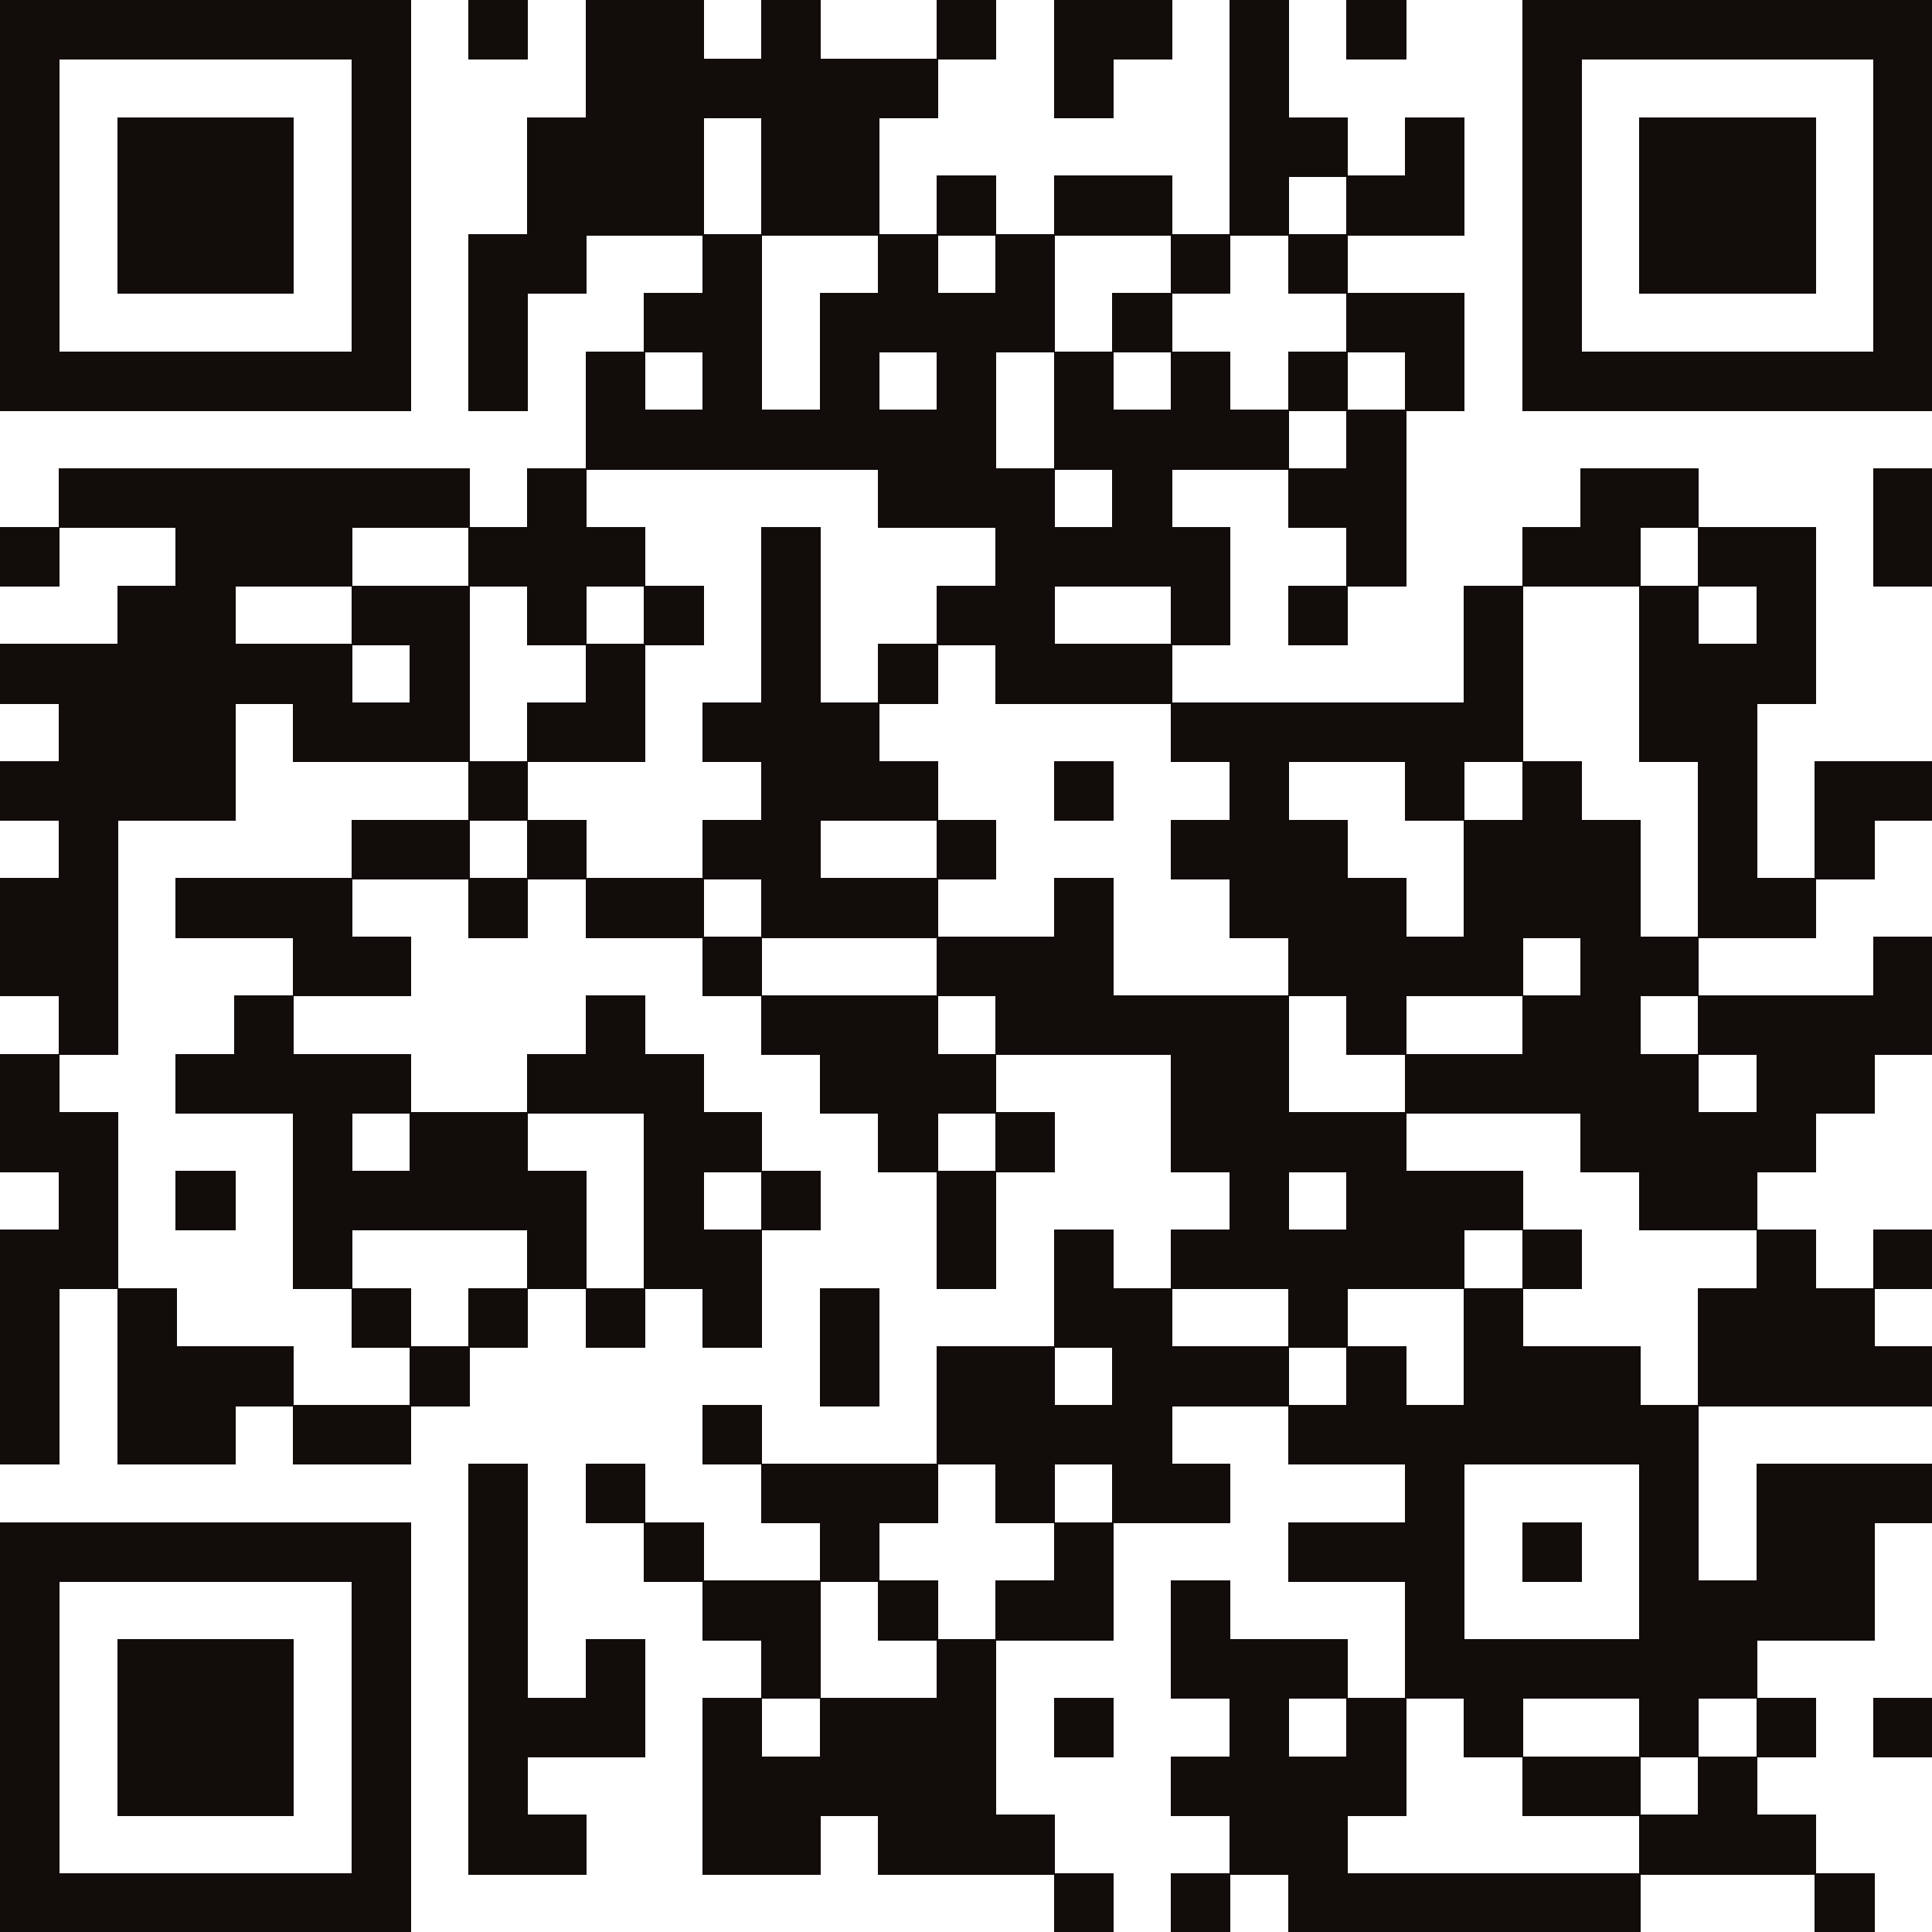
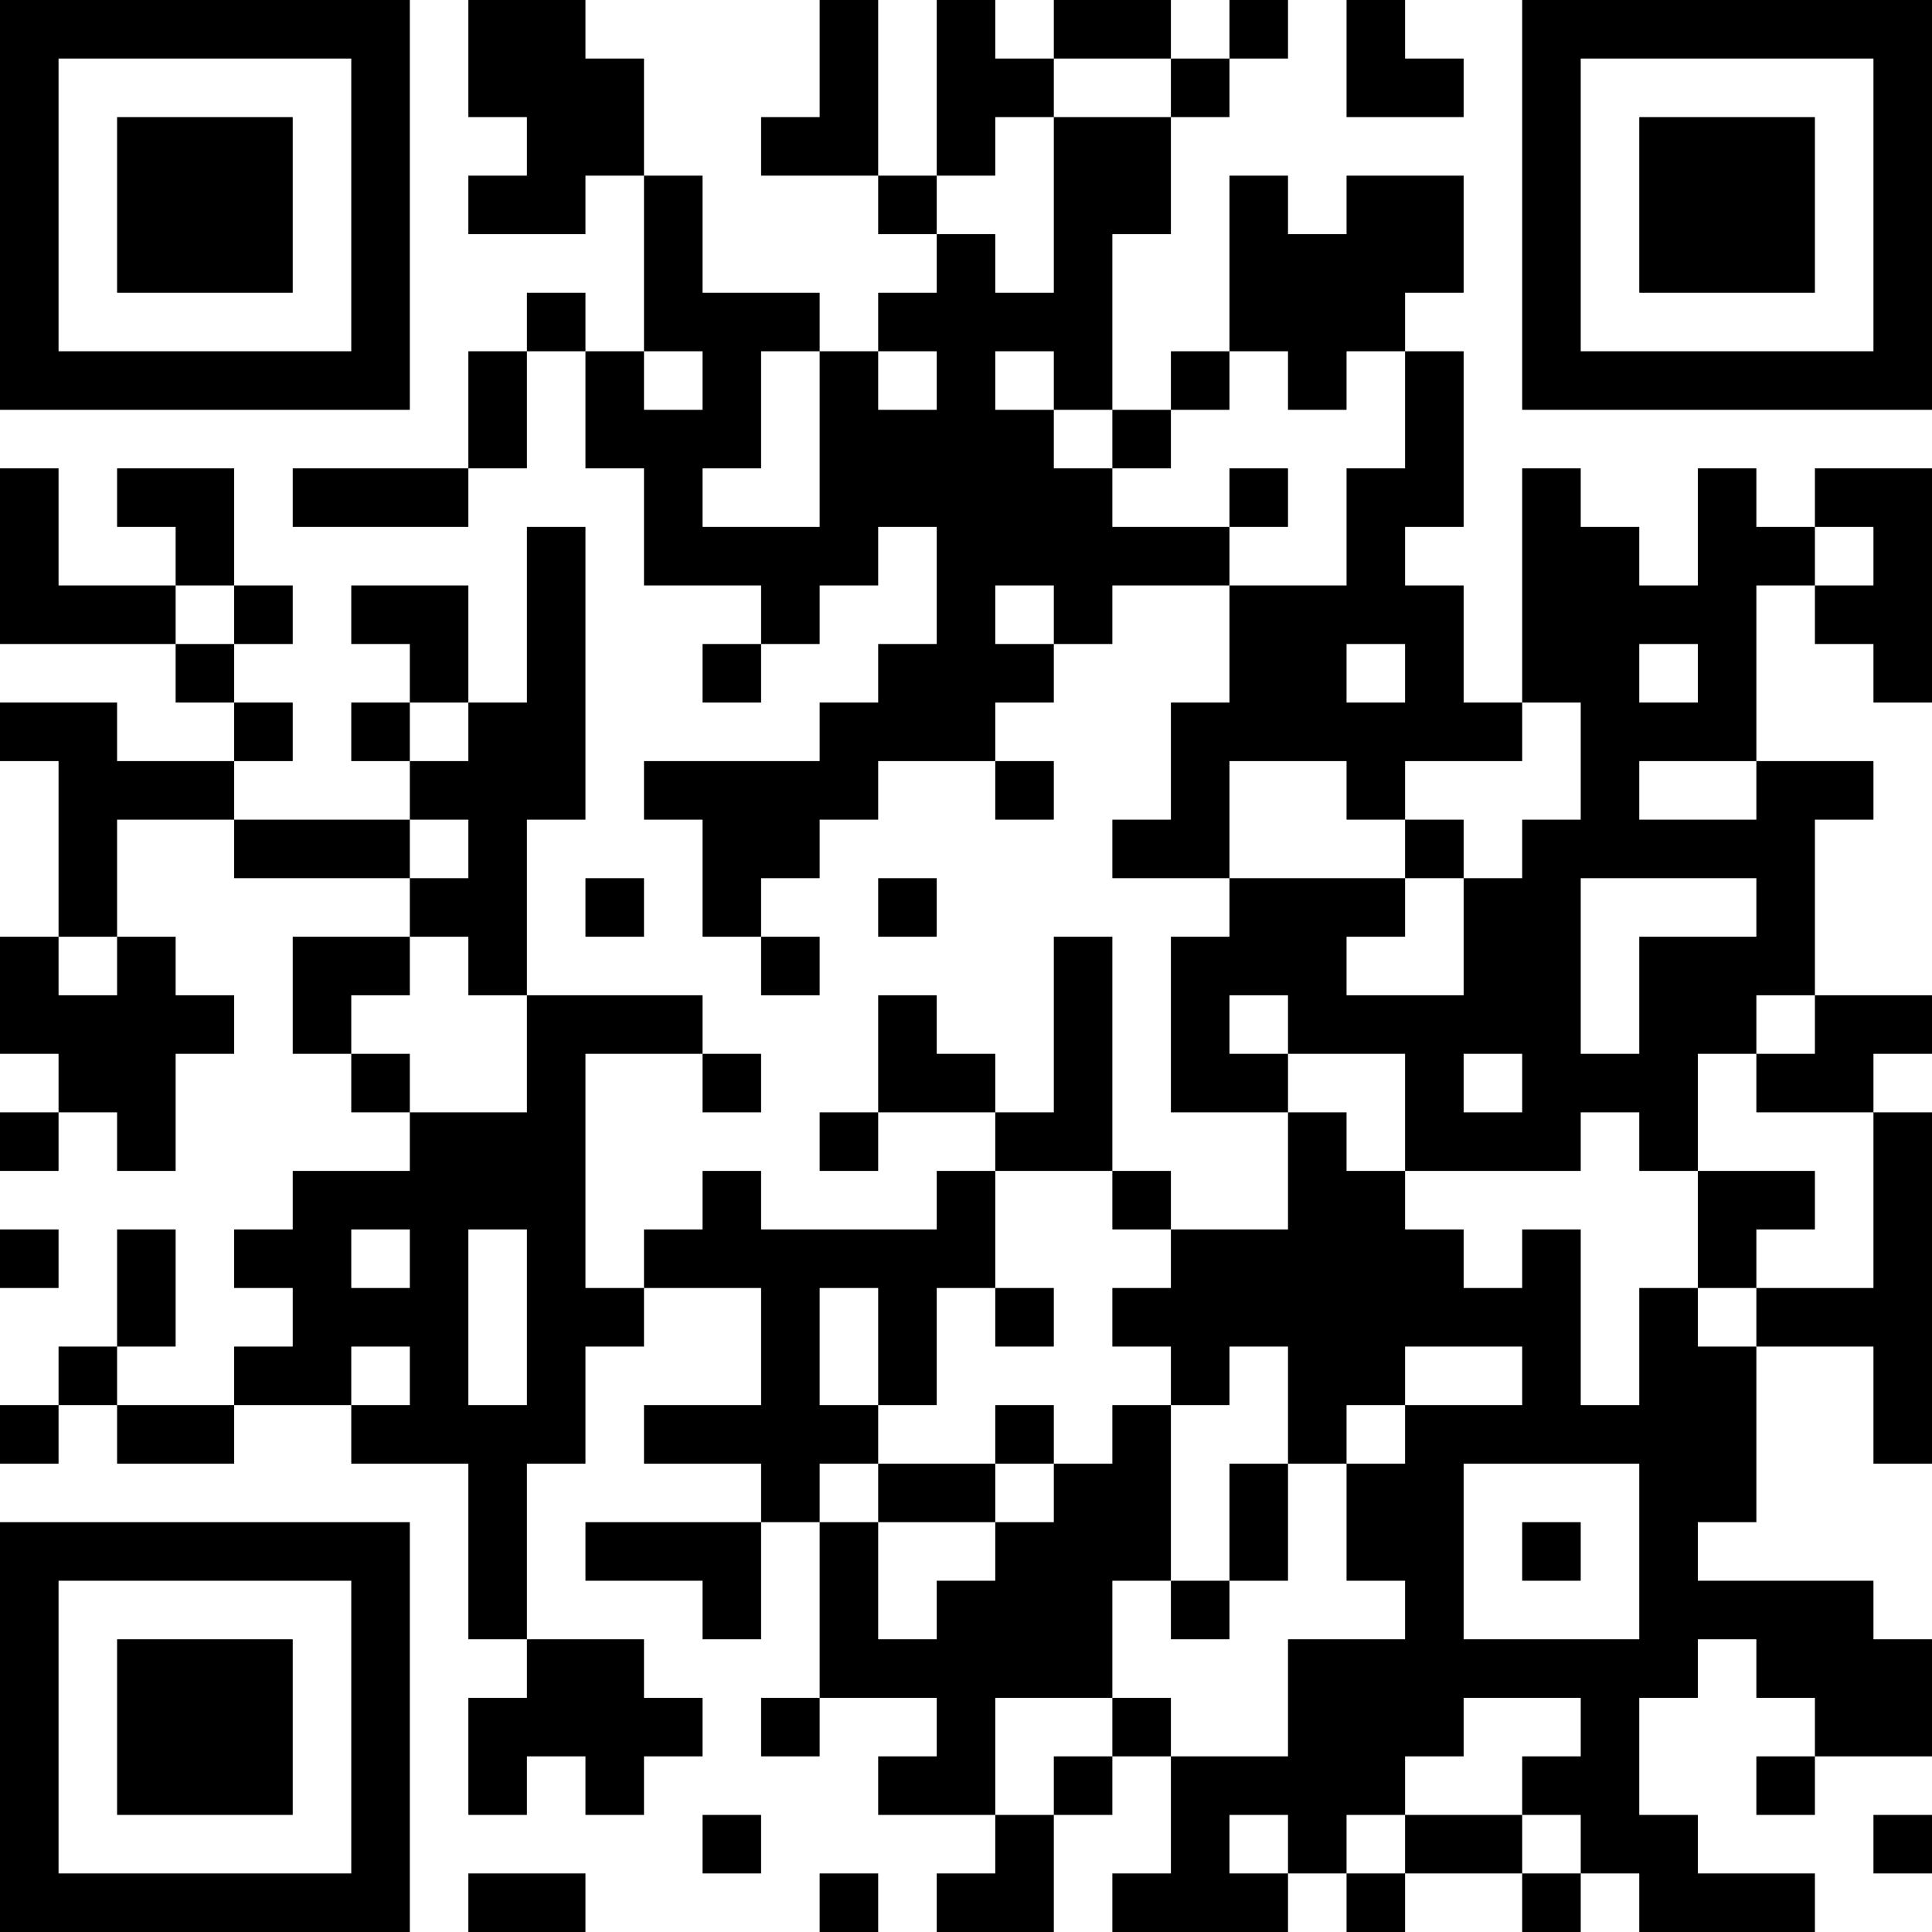
- <svg xmlns="http://www.w3.org/2000/svg" viewBox="0 0 33 33" shape-rendering="crispEdges">
-   <g fill="#120c0a">
-     <rect x="0" y="0" width="1.02" height="1.02" />
-     <rect x="1" y="0" width="1.02" height="1.02" />
-     <rect x="2" y="0" width="1.02" height="1.02" />
-     <rect x="3" y="0" width="1.02" height="1.02" />
-     <rect x="4" y="0" width="1.02" height="1.02" />
-     <rect x="5" y="0" width="1.02" height="1.02" />
-     <rect x="6" y="0" width="1.02" height="1.02" />
-     <rect x="8" y="0" width="1.02" height="1.02" />
-     <rect x="10" y="0" width="1.02" height="1.02" />
-     <rect x="11" y="0" width="1.02" height="1.02" />
-     <rect x="13" y="0" width="1.02" height="1.02" />
-     <rect x="16" y="0" width="1.02" height="1.02" />
-     <rect x="18" y="0" width="1.02" height="1.02" />
-     <rect x="19" y="0" width="1.02" height="1.02" />
-     <rect x="21" y="0" width="1.02" height="1.02" />
-     <rect x="23" y="0" width="1.02" height="1.02" />
-     <rect x="26" y="0" width="1.02" height="1.02" />
-     <rect x="27" y="0" width="1.02" height="1.02" />
-     <rect x="28" y="0" width="1.02" height="1.02" />
-     <rect x="29" y="0" width="1.02" height="1.02" />
-     <rect x="30" y="0" width="1.02" height="1.02" />
-     <rect x="31" y="0" width="1.02" height="1.02" />
-     <rect x="32" y="0" width="1.02" height="1.02" />
-     <rect x="0" y="1" width="1.02" height="1.02" />
-     <rect x="6" y="1" width="1.02" height="1.02" />
-     <rect x="10" y="1" width="1.02" height="1.02" />
-     <rect x="11" y="1" width="1.02" height="1.02" />
-     <rect x="12" y="1" width="1.02" height="1.02" />
-     <rect x="13" y="1" width="1.02" height="1.02" />
-     <rect x="14" y="1" width="1.02" height="1.02" />
-     <rect x="15" y="1" width="1.02" height="1.02" />
-     <rect x="18" y="1" width="1.02" height="1.02" />
-     <rect x="21" y="1" width="1.02" height="1.02" />
-     <rect x="26" y="1" width="1.02" height="1.02" />
-     <rect x="32" y="1" width="1.02" height="1.02" />
-     <rect x="0" y="2" width="1.02" height="1.02" />
-     <rect x="2" y="2" width="1.02" height="1.02" />
-     <rect x="3" y="2" width="1.02" height="1.02" />
-     <rect x="4" y="2" width="1.02" height="1.02" />
-     <rect x="6" y="2" width="1.02" height="1.02" />
-     <rect x="9" y="2" width="1.02" height="1.02" />
-     <rect x="10" y="2" width="1.02" height="1.02" />
-     <rect x="11" y="2" width="1.02" height="1.02" />
-     <rect x="13" y="2" width="1.02" height="1.02" />
-     <rect x="14" y="2" width="1.02" height="1.02" />
-     <rect x="21" y="2" width="1.02" height="1.02" />
-     <rect x="22" y="2" width="1.02" height="1.02" />
-     <rect x="24" y="2" width="1.02" height="1.02" />
-     <rect x="26" y="2" width="1.02" height="1.02" />
-     <rect x="28" y="2" width="1.02" height="1.02" />
-     <rect x="29" y="2" width="1.02" height="1.02" />
-     <rect x="30" y="2" width="1.02" height="1.02" />
-     <rect x="32" y="2" width="1.02" height="1.02" />
-     <rect x="0" y="3" width="1.02" height="1.02" />
-     <rect x="2" y="3" width="1.02" height="1.02" />
-     <rect x="3" y="3" width="1.02" height="1.02" />
-     <rect x="4" y="3" width="1.02" height="1.02" />
-     <rect x="6" y="3" width="1.02" height="1.02" />
-     <rect x="9" y="3" width="1.02" height="1.02" />
-     <rect x="10" y="3" width="1.02" height="1.02" />
-     <rect x="11" y="3" width="1.02" height="1.02" />
-     <rect x="13" y="3" width="1.02" height="1.02" />
-     <rect x="14" y="3" width="1.02" height="1.02" />
-     <rect x="16" y="3" width="1.02" height="1.02" />
-     <rect x="18" y="3" width="1.02" height="1.02" />
-     <rect x="19" y="3" width="1.02" height="1.02" />
-     <rect x="21" y="3" width="1.02" height="1.02" />
-     <rect x="23" y="3" width="1.02" height="1.02" />
-     <rect x="24" y="3" width="1.02" height="1.02" />
-     <rect x="26" y="3" width="1.02" height="1.02" />
-     <rect x="28" y="3" width="1.02" height="1.02" />
-     <rect x="29" y="3" width="1.02" height="1.02" />
-     <rect x="30" y="3" width="1.02" height="1.02" />
-     <rect x="32" y="3" width="1.02" height="1.02" />
-     <rect x="0" y="4" width="1.02" height="1.02" />
-     <rect x="2" y="4" width="1.02" height="1.02" />
-     <rect x="3" y="4" width="1.02" height="1.02" />
-     <rect x="4" y="4" width="1.02" height="1.02" />
-     <rect x="6" y="4" width="1.02" height="1.02" />
-     <rect x="8" y="4" width="1.02" height="1.02" />
-     <rect x="9" y="4" width="1.02" height="1.02" />
-     <rect x="12" y="4" width="1.02" height="1.02" />
-     <rect x="15" y="4" width="1.02" height="1.02" />
-     <rect x="17" y="4" width="1.02" height="1.02" />
-     <rect x="20" y="4" width="1.02" height="1.02" />
-     <rect x="22" y="4" width="1.02" height="1.02" />
-     <rect x="26" y="4" width="1.02" height="1.02" />
-     <rect x="28" y="4" width="1.02" height="1.02" />
-     <rect x="29" y="4" width="1.02" height="1.02" />
-     <rect x="30" y="4" width="1.02" height="1.02" />
-     <rect x="32" y="4" width="1.02" height="1.02" />
-     <rect x="0" y="5" width="1.02" height="1.02" />
-     <rect x="6" y="5" width="1.02" height="1.02" />
-     <rect x="8" y="5" width="1.02" height="1.02" />
-     <rect x="11" y="5" width="1.02" height="1.02" />
-     <rect x="12" y="5" width="1.02" height="1.02" />
-     <rect x="14" y="5" width="1.02" height="1.02" />
-     <rect x="15" y="5" width="1.02" height="1.02" />
-     <rect x="16" y="5" width="1.02" height="1.02" />
-     <rect x="17" y="5" width="1.02" height="1.02" />
-     <rect x="19" y="5" width="1.02" height="1.02" />
-     <rect x="23" y="5" width="1.02" height="1.02" />
-     <rect x="24" y="5" width="1.02" height="1.02" />
-     <rect x="26" y="5" width="1.02" height="1.02" />
-     <rect x="32" y="5" width="1.02" height="1.02" />
-     <rect x="0" y="6" width="1.02" height="1.02" />
-     <rect x="1" y="6" width="1.02" height="1.02" />
-     <rect x="2" y="6" width="1.02" height="1.02" />
-     <rect x="3" y="6" width="1.02" height="1.02" />
-     <rect x="4" y="6" width="1.02" height="1.02" />
-     <rect x="5" y="6" width="1.02" height="1.02" />
-     <rect x="6" y="6" width="1.02" height="1.02" />
-     <rect x="8" y="6" width="1.02" height="1.02" />
-     <rect x="10" y="6" width="1.02" height="1.02" />
-     <rect x="12" y="6" width="1.02" height="1.02" />
-     <rect x="14" y="6" width="1.02" height="1.02" />
-     <rect x="16" y="6" width="1.02" height="1.02" />
-     <rect x="18" y="6" width="1.02" height="1.02" />
-     <rect x="20" y="6" width="1.02" height="1.02" />
-     <rect x="22" y="6" width="1.02" height="1.02" />
-     <rect x="24" y="6" width="1.02" height="1.02" />
-     <rect x="26" y="6" width="1.02" height="1.02" />
-     <rect x="27" y="6" width="1.02" height="1.02" />
-     <rect x="28" y="6" width="1.02" height="1.02" />
-     <rect x="29" y="6" width="1.02" height="1.02" />
-     <rect x="30" y="6" width="1.02" height="1.02" />
-     <rect x="31" y="6" width="1.02" height="1.02" />
-     <rect x="32" y="6" width="1.02" height="1.02" />
-     <rect x="10" y="7" width="1.02" height="1.02" />
-     <rect x="11" y="7" width="1.02" height="1.02" />
-     <rect x="12" y="7" width="1.02" height="1.02" />
-     <rect x="13" y="7" width="1.02" height="1.02" />
-     <rect x="14" y="7" width="1.02" height="1.02" />
-     <rect x="15" y="7" width="1.02" height="1.02" />
-     <rect x="16" y="7" width="1.02" height="1.02" />
-     <rect x="18" y="7" width="1.02" height="1.02" />
-     <rect x="19" y="7" width="1.02" height="1.02" />
-     <rect x="20" y="7" width="1.02" height="1.02" />
-     <rect x="21" y="7" width="1.02" height="1.02" />
-     <rect x="23" y="7" width="1.02" height="1.02" />
-     <rect x="1" y="8" width="1.02" height="1.02" />
-     <rect x="2" y="8" width="1.02" height="1.02" />
-     <rect x="3" y="8" width="1.02" height="1.02" />
-     <rect x="4" y="8" width="1.02" height="1.02" />
-     <rect x="5" y="8" width="1.02" height="1.02" />
-     <rect x="6" y="8" width="1.02" height="1.02" />
-     <rect x="7" y="8" width="1.02" height="1.02" />
-     <rect x="9" y="8" width="1.02" height="1.02" />
-     <rect x="15" y="8" width="1.02" height="1.02" />
-     <rect x="16" y="8" width="1.02" height="1.02" />
-     <rect x="17" y="8" width="1.02" height="1.02" />
-     <rect x="19" y="8" width="1.02" height="1.02" />
-     <rect x="22" y="8" width="1.02" height="1.02" />
-     <rect x="23" y="8" width="1.02" height="1.02" />
-     <rect x="27" y="8" width="1.02" height="1.02" />
-     <rect x="28" y="8" width="1.02" height="1.02" />
-     <rect x="32" y="8" width="1.02" height="1.02" />
-     <rect x="0" y="9" width="1.02" height="1.02" />
-     <rect x="3" y="9" width="1.02" height="1.02" />
-     <rect x="4" y="9" width="1.02" height="1.02" />
-     <rect x="5" y="9" width="1.02" height="1.02" />
-     <rect x="8" y="9" width="1.02" height="1.02" />
-     <rect x="9" y="9" width="1.02" height="1.02" />
-     <rect x="10" y="9" width="1.02" height="1.02" />
-     <rect x="13" y="9" width="1.02" height="1.02" />
-     <rect x="17" y="9" width="1.02" height="1.02" />
-     <rect x="18" y="9" width="1.02" height="1.02" />
-     <rect x="19" y="9" width="1.02" height="1.02" />
-     <rect x="20" y="9" width="1.02" height="1.02" />
-     <rect x="23" y="9" width="1.02" height="1.02" />
-     <rect x="26" y="9" width="1.02" height="1.02" />
-     <rect x="27" y="9" width="1.02" height="1.02" />
-     <rect x="29" y="9" width="1.02" height="1.02" />
-     <rect x="30" y="9" width="1.02" height="1.02" />
-     <rect x="32" y="9" width="1.02" height="1.02" />
-     <rect x="2" y="10" width="1.02" height="1.02" />
-     <rect x="3" y="10" width="1.02" height="1.02" />
-     <rect x="6" y="10" width="1.02" height="1.02" />
-     <rect x="7" y="10" width="1.02" height="1.02" />
-     <rect x="9" y="10" width="1.02" height="1.02" />
-     <rect x="11" y="10" width="1.02" height="1.02" />
-     <rect x="13" y="10" width="1.02" height="1.02" />
-     <rect x="16" y="10" width="1.02" height="1.02" />
-     <rect x="17" y="10" width="1.02" height="1.02" />
-     <rect x="20" y="10" width="1.02" height="1.02" />
-     <rect x="22" y="10" width="1.02" height="1.02" />
-     <rect x="25" y="10" width="1.02" height="1.02" />
-     <rect x="28" y="10" width="1.02" height="1.02" />
-     <rect x="30" y="10" width="1.02" height="1.02" />
-     <rect x="0" y="11" width="1.02" height="1.02" />
-     <rect x="1" y="11" width="1.02" height="1.02" />
-     <rect x="2" y="11" width="1.02" height="1.02" />
-     <rect x="3" y="11" width="1.02" height="1.02" />
-     <rect x="4" y="11" width="1.02" height="1.02" />
-     <rect x="5" y="11" width="1.02" height="1.02" />
-     <rect x="7" y="11" width="1.02" height="1.02" />
-     <rect x="10" y="11" width="1.02" height="1.02" />
-     <rect x="13" y="11" width="1.02" height="1.02" />
-     <rect x="15" y="11" width="1.02" height="1.02" />
-     <rect x="17" y="11" width="1.02" height="1.02" />
-     <rect x="18" y="11" width="1.02" height="1.02" />
-     <rect x="19" y="11" width="1.02" height="1.02" />
-     <rect x="25" y="11" width="1.02" height="1.02" />
-     <rect x="28" y="11" width="1.02" height="1.02" />
-     <rect x="29" y="11" width="1.02" height="1.02" />
-     <rect x="30" y="11" width="1.02" height="1.02" />
-     <rect x="1" y="12" width="1.02" height="1.02" />
-     <rect x="2" y="12" width="1.02" height="1.02" />
-     <rect x="3" y="12" width="1.02" height="1.02" />
-     <rect x="5" y="12" width="1.02" height="1.02" />
-     <rect x="6" y="12" width="1.02" height="1.02" />
-     <rect x="7" y="12" width="1.02" height="1.02" />
-     <rect x="9" y="12" width="1.02" height="1.02" />
-     <rect x="10" y="12" width="1.02" height="1.02" />
-     <rect x="12" y="12" width="1.02" height="1.02" />
-     <rect x="13" y="12" width="1.02" height="1.02" />
-     <rect x="14" y="12" width="1.02" height="1.02" />
-     <rect x="20" y="12" width="1.02" height="1.02" />
-     <rect x="21" y="12" width="1.02" height="1.02" />
-     <rect x="22" y="12" width="1.02" height="1.02" />
-     <rect x="23" y="12" width="1.02" height="1.02" />
-     <rect x="24" y="12" width="1.02" height="1.02" />
-     <rect x="25" y="12" width="1.02" height="1.02" />
-     <rect x="28" y="12" width="1.02" height="1.02" />
-     <rect x="29" y="12" width="1.02" height="1.02" />
-     <rect x="0" y="13" width="1.02" height="1.02" />
-     <rect x="1" y="13" width="1.02" height="1.02" />
-     <rect x="2" y="13" width="1.02" height="1.02" />
-     <rect x="3" y="13" width="1.02" height="1.02" />
-     <rect x="8" y="13" width="1.02" height="1.02" />
-     <rect x="13" y="13" width="1.02" height="1.02" />
-     <rect x="14" y="13" width="1.02" height="1.02" />
-     <rect x="15" y="13" width="1.02" height="1.02" />
-     <rect x="18" y="13" width="1.02" height="1.02" />
-     <rect x="21" y="13" width="1.02" height="1.02" />
-     <rect x="24" y="13" width="1.02" height="1.02" />
-     <rect x="26" y="13" width="1.02" height="1.02" />
-     <rect x="29" y="13" width="1.02" height="1.02" />
-     <rect x="31" y="13" width="1.02" height="1.02" />
-     <rect x="32" y="13" width="1.02" height="1.02" />
-     <rect x="1" y="14" width="1.02" height="1.02" />
-     <rect x="6" y="14" width="1.02" height="1.02" />
-     <rect x="7" y="14" width="1.02" height="1.02" />
-     <rect x="9" y="14" width="1.02" height="1.02" />
-     <rect x="12" y="14" width="1.02" height="1.02" />
-     <rect x="13" y="14" width="1.02" height="1.02" />
-     <rect x="16" y="14" width="1.02" height="1.02" />
-     <rect x="20" y="14" width="1.02" height="1.02" />
-     <rect x="21" y="14" width="1.02" height="1.02" />
-     <rect x="22" y="14" width="1.02" height="1.02" />
-     <rect x="25" y="14" width="1.02" height="1.02" />
-     <rect x="26" y="14" width="1.02" height="1.02" />
-     <rect x="27" y="14" width="1.02" height="1.02" />
-     <rect x="29" y="14" width="1.02" height="1.02" />
-     <rect x="31" y="14" width="1.02" height="1.02" />
-     <rect x="0" y="15" width="1.02" height="1.02" />
-     <rect x="1" y="15" width="1.02" height="1.02" />
-     <rect x="3" y="15" width="1.02" height="1.02" />
-     <rect x="4" y="15" width="1.02" height="1.02" />
-     <rect x="5" y="15" width="1.02" height="1.02" />
-     <rect x="8" y="15" width="1.02" height="1.02" />
-     <rect x="10" y="15" width="1.02" height="1.02" />
-     <rect x="11" y="15" width="1.02" height="1.02" />
-     <rect x="13" y="15" width="1.02" height="1.02" />
-     <rect x="14" y="15" width="1.02" height="1.02" />
-     <rect x="15" y="15" width="1.02" height="1.02" />
-     <rect x="18" y="15" width="1.02" height="1.02" />
-     <rect x="21" y="15" width="1.02" height="1.02" />
-     <rect x="22" y="15" width="1.02" height="1.02" />
-     <rect x="23" y="15" width="1.02" height="1.02" />
-     <rect x="25" y="15" width="1.02" height="1.02" />
-     <rect x="26" y="15" width="1.02" height="1.02" />
-     <rect x="27" y="15" width="1.02" height="1.02" />
-     <rect x="29" y="15" width="1.02" height="1.02" />
-     <rect x="30" y="15" width="1.02" height="1.02" />
-     <rect x="0" y="16" width="1.02" height="1.02" />
-     <rect x="1" y="16" width="1.02" height="1.02" />
-     <rect x="5" y="16" width="1.02" height="1.02" />
-     <rect x="6" y="16" width="1.02" height="1.02" />
-     <rect x="12" y="16" width="1.02" height="1.02" />
-     <rect x="16" y="16" width="1.02" height="1.02" />
-     <rect x="17" y="16" width="1.02" height="1.02" />
-     <rect x="18" y="16" width="1.02" height="1.02" />
-     <rect x="22" y="16" width="1.02" height="1.02" />
-     <rect x="23" y="16" width="1.02" height="1.02" />
-     <rect x="24" y="16" width="1.02" height="1.02" />
-     <rect x="25" y="16" width="1.02" height="1.02" />
-     <rect x="27" y="16" width="1.02" height="1.02" />
-     <rect x="28" y="16" width="1.02" height="1.02" />
-     <rect x="32" y="16" width="1.02" height="1.02" />
-     <rect x="1" y="17" width="1.02" height="1.02" />
-     <rect x="4" y="17" width="1.02" height="1.02" />
-     <rect x="10" y="17" width="1.02" height="1.02" />
-     <rect x="13" y="17" width="1.02" height="1.02" />
-     <rect x="14" y="17" width="1.02" height="1.02" />
-     <rect x="15" y="17" width="1.02" height="1.02" />
-     <rect x="17" y="17" width="1.02" height="1.02" />
-     <rect x="18" y="17" width="1.02" height="1.02" />
-     <rect x="19" y="17" width="1.02" height="1.02" />
-     <rect x="20" y="17" width="1.02" height="1.02" />
-     <rect x="21" y="17" width="1.02" height="1.02" />
-     <rect x="23" y="17" width="1.02" height="1.02" />
-     <rect x="26" y="17" width="1.02" height="1.02" />
-     <rect x="27" y="17" width="1.02" height="1.02" />
-     <rect x="29" y="17" width="1.02" height="1.02" />
-     <rect x="30" y="17" width="1.02" height="1.02" />
-     <rect x="31" y="17" width="1.02" height="1.02" />
-     <rect x="32" y="17" width="1.02" height="1.02" />
-     <rect x="0" y="18" width="1.02" height="1.02" />
-     <rect x="3" y="18" width="1.02" height="1.02" />
-     <rect x="4" y="18" width="1.02" height="1.02" />
-     <rect x="5" y="18" width="1.02" height="1.02" />
-     <rect x="6" y="18" width="1.02" height="1.02" />
-     <rect x="9" y="18" width="1.02" height="1.02" />
-     <rect x="10" y="18" width="1.02" height="1.02" />
-     <rect x="11" y="18" width="1.02" height="1.02" />
-     <rect x="14" y="18" width="1.02" height="1.02" />
-     <rect x="15" y="18" width="1.02" height="1.02" />
-     <rect x="16" y="18" width="1.02" height="1.02" />
-     <rect x="20" y="18" width="1.02" height="1.02" />
-     <rect x="21" y="18" width="1.02" height="1.02" />
-     <rect x="24" y="18" width="1.02" height="1.02" />
-     <rect x="25" y="18" width="1.02" height="1.02" />
-     <rect x="26" y="18" width="1.02" height="1.02" />
-     <rect x="27" y="18" width="1.02" height="1.02" />
-     <rect x="28" y="18" width="1.02" height="1.02" />
-     <rect x="30" y="18" width="1.02" height="1.02" />
-     <rect x="31" y="18" width="1.02" height="1.02" />
-     <rect x="0" y="19" width="1.02" height="1.02" />
-     <rect x="1" y="19" width="1.02" height="1.02" />
-     <rect x="5" y="19" width="1.02" height="1.02" />
-     <rect x="7" y="19" width="1.02" height="1.02" />
-     <rect x="8" y="19" width="1.02" height="1.02" />
-     <rect x="11" y="19" width="1.02" height="1.02" />
-     <rect x="12" y="19" width="1.02" height="1.02" />
-     <rect x="15" y="19" width="1.02" height="1.02" />
-     <rect x="17" y="19" width="1.02" height="1.02" />
-     <rect x="20" y="19" width="1.02" height="1.02" />
-     <rect x="21" y="19" width="1.02" height="1.02" />
-     <rect x="22" y="19" width="1.02" height="1.02" />
-     <rect x="23" y="19" width="1.02" height="1.02" />
-     <rect x="27" y="19" width="1.02" height="1.02" />
-     <rect x="28" y="19" width="1.02" height="1.02" />
-     <rect x="29" y="19" width="1.02" height="1.02" />
-     <rect x="30" y="19" width="1.02" height="1.02" />
-     <rect x="1" y="20" width="1.02" height="1.02" />
-     <rect x="3" y="20" width="1.02" height="1.02" />
-     <rect x="5" y="20" width="1.02" height="1.02" />
-     <rect x="6" y="20" width="1.02" height="1.02" />
-     <rect x="7" y="20" width="1.02" height="1.02" />
-     <rect x="8" y="20" width="1.02" height="1.02" />
-     <rect x="9" y="20" width="1.02" height="1.02" />
-     <rect x="11" y="20" width="1.02" height="1.02" />
-     <rect x="13" y="20" width="1.02" height="1.02" />
-     <rect x="16" y="20" width="1.02" height="1.02" />
-     <rect x="21" y="20" width="1.02" height="1.02" />
-     <rect x="23" y="20" width="1.02" height="1.02" />
-     <rect x="24" y="20" width="1.02" height="1.02" />
-     <rect x="25" y="20" width="1.02" height="1.02" />
-     <rect x="28" y="20" width="1.02" height="1.02" />
-     <rect x="29" y="20" width="1.02" height="1.02" />
-     <rect x="0" y="21" width="1.02" height="1.02" />
-     <rect x="1" y="21" width="1.02" height="1.02" />
-     <rect x="5" y="21" width="1.02" height="1.02" />
-     <rect x="9" y="21" width="1.02" height="1.02" />
-     <rect x="11" y="21" width="1.02" height="1.02" />
-     <rect x="12" y="21" width="1.02" height="1.02" />
-     <rect x="16" y="21" width="1.02" height="1.02" />
-     <rect x="18" y="21" width="1.02" height="1.02" />
-     <rect x="20" y="21" width="1.02" height="1.02" />
-     <rect x="21" y="21" width="1.02" height="1.02" />
-     <rect x="22" y="21" width="1.02" height="1.02" />
-     <rect x="23" y="21" width="1.02" height="1.02" />
-     <rect x="24" y="21" width="1.02" height="1.02" />
-     <rect x="26" y="21" width="1.02" height="1.02" />
-     <rect x="30" y="21" width="1.02" height="1.02" />
-     <rect x="32" y="21" width="1.02" height="1.02" />
-     <rect x="0" y="22" width="1.02" height="1.02" />
-     <rect x="2" y="22" width="1.02" height="1.02" />
-     <rect x="6" y="22" width="1.02" height="1.02" />
-     <rect x="8" y="22" width="1.02" height="1.02" />
-     <rect x="10" y="22" width="1.02" height="1.02" />
-     <rect x="12" y="22" width="1.02" height="1.02" />
-     <rect x="14" y="22" width="1.02" height="1.02" />
-     <rect x="18" y="22" width="1.02" height="1.02" />
-     <rect x="19" y="22" width="1.02" height="1.02" />
-     <rect x="22" y="22" width="1.02" height="1.02" />
-     <rect x="25" y="22" width="1.02" height="1.02" />
-     <rect x="29" y="22" width="1.02" height="1.02" />
-     <rect x="30" y="22" width="1.02" height="1.02" />
-     <rect x="31" y="22" width="1.02" height="1.02" />
-     <rect x="0" y="23" width="1.02" height="1.02" />
-     <rect x="2" y="23" width="1.02" height="1.02" />
-     <rect x="3" y="23" width="1.02" height="1.02" />
-     <rect x="4" y="23" width="1.02" height="1.02" />
-     <rect x="7" y="23" width="1.02" height="1.02" />
-     <rect x="14" y="23" width="1.02" height="1.02" />
-     <rect x="16" y="23" width="1.02" height="1.02" />
-     <rect x="17" y="23" width="1.02" height="1.02" />
-     <rect x="19" y="23" width="1.02" height="1.02" />
-     <rect x="20" y="23" width="1.02" height="1.02" />
-     <rect x="21" y="23" width="1.02" height="1.02" />
-     <rect x="23" y="23" width="1.02" height="1.02" />
-     <rect x="25" y="23" width="1.02" height="1.02" />
-     <rect x="26" y="23" width="1.02" height="1.02" />
-     <rect x="27" y="23" width="1.02" height="1.02" />
-     <rect x="29" y="23" width="1.02" height="1.02" />
-     <rect x="30" y="23" width="1.02" height="1.02" />
-     <rect x="31" y="23" width="1.02" height="1.02" />
-     <rect x="32" y="23" width="1.02" height="1.02" />
-     <rect x="0" y="24" width="1.02" height="1.02" />
-     <rect x="2" y="24" width="1.02" height="1.02" />
-     <rect x="3" y="24" width="1.02" height="1.02" />
-     <rect x="5" y="24" width="1.02" height="1.02" />
-     <rect x="6" y="24" width="1.02" height="1.02" />
-     <rect x="12" y="24" width="1.02" height="1.02" />
-     <rect x="16" y="24" width="1.02" height="1.02" />
-     <rect x="17" y="24" width="1.02" height="1.02" />
-     <rect x="18" y="24" width="1.02" height="1.02" />
-     <rect x="19" y="24" width="1.02" height="1.02" />
-     <rect x="22" y="24" width="1.02" height="1.02" />
-     <rect x="23" y="24" width="1.02" height="1.02" />
-     <rect x="24" y="24" width="1.02" height="1.02" />
-     <rect x="25" y="24" width="1.02" height="1.02" />
-     <rect x="26" y="24" width="1.02" height="1.02" />
-     <rect x="27" y="24" width="1.02" height="1.02" />
-     <rect x="28" y="24" width="1.02" height="1.02" />
-     <rect x="8" y="25" width="1.02" height="1.02" />
-     <rect x="10" y="25" width="1.02" height="1.02" />
-     <rect x="13" y="25" width="1.02" height="1.02" />
-     <rect x="14" y="25" width="1.02" height="1.02" />
-     <rect x="15" y="25" width="1.02" height="1.02" />
-     <rect x="17" y="25" width="1.02" height="1.02" />
-     <rect x="19" y="25" width="1.02" height="1.02" />
-     <rect x="20" y="25" width="1.02" height="1.02" />
-     <rect x="24" y="25" width="1.02" height="1.02" />
-     <rect x="28" y="25" width="1.02" height="1.02" />
-     <rect x="30" y="25" width="1.02" height="1.02" />
-     <rect x="31" y="25" width="1.02" height="1.02" />
-     <rect x="32" y="25" width="1.02" height="1.02" />
-     <rect x="0" y="26" width="1.02" height="1.02" />
-     <rect x="1" y="26" width="1.02" height="1.02" />
-     <rect x="2" y="26" width="1.02" height="1.02" />
-     <rect x="3" y="26" width="1.02" height="1.02" />
-     <rect x="4" y="26" width="1.02" height="1.02" />
-     <rect x="5" y="26" width="1.02" height="1.02" />
-     <rect x="6" y="26" width="1.02" height="1.02" />
-     <rect x="8" y="26" width="1.02" height="1.02" />
-     <rect x="11" y="26" width="1.02" height="1.02" />
-     <rect x="14" y="26" width="1.02" height="1.02" />
-     <rect x="18" y="26" width="1.02" height="1.02" />
-     <rect x="22" y="26" width="1.02" height="1.02" />
-     <rect x="23" y="26" width="1.02" height="1.02" />
-     <rect x="24" y="26" width="1.02" height="1.02" />
-     <rect x="26" y="26" width="1.02" height="1.02" />
-     <rect x="28" y="26" width="1.02" height="1.02" />
-     <rect x="30" y="26" width="1.02" height="1.02" />
-     <rect x="31" y="26" width="1.02" height="1.02" />
-     <rect x="0" y="27" width="1.02" height="1.02" />
-     <rect x="6" y="27" width="1.02" height="1.02" />
-     <rect x="8" y="27" width="1.02" height="1.02" />
-     <rect x="12" y="27" width="1.02" height="1.02" />
-     <rect x="13" y="27" width="1.02" height="1.02" />
-     <rect x="15" y="27" width="1.02" height="1.02" />
-     <rect x="17" y="27" width="1.02" height="1.02" />
-     <rect x="18" y="27" width="1.02" height="1.02" />
-     <rect x="20" y="27" width="1.02" height="1.02" />
-     <rect x="24" y="27" width="1.02" height="1.02" />
-     <rect x="28" y="27" width="1.02" height="1.02" />
-     <rect x="29" y="27" width="1.02" height="1.02" />
-     <rect x="30" y="27" width="1.02" height="1.02" />
-     <rect x="31" y="27" width="1.02" height="1.02" />
-     <rect x="0" y="28" width="1.02" height="1.02" />
-     <rect x="2" y="28" width="1.02" height="1.02" />
-     <rect x="3" y="28" width="1.02" height="1.02" />
-     <rect x="4" y="28" width="1.02" height="1.02" />
-     <rect x="6" y="28" width="1.02" height="1.02" />
-     <rect x="8" y="28" width="1.02" height="1.02" />
-     <rect x="10" y="28" width="1.02" height="1.02" />
-     <rect x="13" y="28" width="1.02" height="1.02" />
-     <rect x="16" y="28" width="1.02" height="1.02" />
-     <rect x="20" y="28" width="1.02" height="1.02" />
-     <rect x="21" y="28" width="1.02" height="1.02" />
-     <rect x="22" y="28" width="1.02" height="1.02" />
-     <rect x="24" y="28" width="1.02" height="1.02" />
-     <rect x="25" y="28" width="1.02" height="1.02" />
-     <rect x="26" y="28" width="1.02" height="1.02" />
-     <rect x="27" y="28" width="1.02" height="1.02" />
-     <rect x="28" y="28" width="1.02" height="1.02" />
-     <rect x="29" y="28" width="1.02" height="1.02" />
-     <rect x="0" y="29" width="1.02" height="1.02" />
-     <rect x="2" y="29" width="1.02" height="1.02" />
-     <rect x="3" y="29" width="1.02" height="1.02" />
-     <rect x="4" y="29" width="1.02" height="1.02" />
-     <rect x="6" y="29" width="1.02" height="1.02" />
-     <rect x="8" y="29" width="1.02" height="1.02" />
-     <rect x="9" y="29" width="1.02" height="1.02" />
-     <rect x="10" y="29" width="1.02" height="1.02" />
-     <rect x="12" y="29" width="1.02" height="1.02" />
-     <rect x="14" y="29" width="1.02" height="1.02" />
-     <rect x="15" y="29" width="1.02" height="1.02" />
-     <rect x="16" y="29" width="1.02" height="1.02" />
-     <rect x="18" y="29" width="1.02" height="1.02" />
-     <rect x="21" y="29" width="1.02" height="1.02" />
-     <rect x="23" y="29" width="1.02" height="1.02" />
-     <rect x="25" y="29" width="1.02" height="1.02" />
-     <rect x="28" y="29" width="1.02" height="1.02" />
-     <rect x="30" y="29" width="1.02" height="1.02" />
-     <rect x="32" y="29" width="1.02" height="1.02" />
-     <rect x="0" y="30" width="1.02" height="1.02" />
-     <rect x="2" y="30" width="1.02" height="1.02" />
-     <rect x="3" y="30" width="1.02" height="1.02" />
-     <rect x="4" y="30" width="1.02" height="1.02" />
-     <rect x="6" y="30" width="1.02" height="1.02" />
-     <rect x="8" y="30" width="1.02" height="1.02" />
-     <rect x="12" y="30" width="1.02" height="1.02" />
-     <rect x="13" y="30" width="1.02" height="1.02" />
-     <rect x="14" y="30" width="1.02" height="1.02" />
-     <rect x="15" y="30" width="1.02" height="1.02" />
-     <rect x="16" y="30" width="1.02" height="1.02" />
-     <rect x="20" y="30" width="1.02" height="1.02" />
-     <rect x="21" y="30" width="1.02" height="1.02" />
-     <rect x="22" y="30" width="1.02" height="1.02" />
-     <rect x="23" y="30" width="1.02" height="1.02" />
-     <rect x="26" y="30" width="1.02" height="1.02" />
-     <rect x="27" y="30" width="1.02" height="1.02" />
-     <rect x="29" y="30" width="1.02" height="1.02" />
-     <rect x="0" y="31" width="1.02" height="1.02" />
-     <rect x="6" y="31" width="1.02" height="1.02" />
-     <rect x="8" y="31" width="1.02" height="1.02" />
-     <rect x="9" y="31" width="1.02" height="1.02" />
-     <rect x="12" y="31" width="1.02" height="1.02" />
-     <rect x="13" y="31" width="1.02" height="1.02" />
-     <rect x="15" y="31" width="1.02" height="1.02" />
-     <rect x="16" y="31" width="1.02" height="1.02" />
-     <rect x="17" y="31" width="1.02" height="1.02" />
-     <rect x="21" y="31" width="1.02" height="1.02" />
-     <rect x="22" y="31" width="1.02" height="1.02" />
-     <rect x="28" y="31" width="1.02" height="1.02" />
-     <rect x="29" y="31" width="1.02" height="1.02" />
-     <rect x="30" y="31" width="1.02" height="1.02" />
-     <rect x="0" y="32" width="1.02" height="1.02" />
-     <rect x="1" y="32" width="1.02" height="1.02" />
-     <rect x="2" y="32" width="1.02" height="1.02" />
-     <rect x="3" y="32" width="1.02" height="1.02" />
-     <rect x="4" y="32" width="1.02" height="1.02" />
-     <rect x="5" y="32" width="1.02" height="1.02" />
-     <rect x="6" y="32" width="1.02" height="1.02" />
-     <rect x="18" y="32" width="1.02" height="1.02" />
-     <rect x="20" y="32" width="1.02" height="1.02" />
-     <rect x="22" y="32" width="1.02" height="1.02" />
-     <rect x="23" y="32" width="1.02" height="1.02" />
-     <rect x="24" y="32" width="1.02" height="1.02" />
-     <rect x="25" y="32" width="1.02" height="1.02" />
-     <rect x="26" y="32" width="1.02" height="1.02" />
-     <rect x="27" y="32" width="1.02" height="1.02" />
-     <rect x="31" y="32" width="1.02" height="1.02" />
-   </g>
+ <svg xmlns="http://www.w3.org/2000/svg" width="33mm" height="33mm" version="1.1" viewBox="0 0 33 33">
+   <path d="M0,0H1V1H0zM1,0H2V1H1zM2,0H3V1H2zM3,0H4V1H3zM4,0H5V1H4zM5,0H6V1H5zM6,0H7V1H6zM8,0H9V1H8zM9,0H10V1H9zM14,0H15V1H14zM16,0H17V1H16zM18,0H19V1H18zM19,0H20V1H19zM21,0H22V1H21zM23,0H24V1H23zM26,0H27V1H26zM27,0H28V1H27zM28,0H29V1H28zM29,0H30V1H29zM30,0H31V1H30zM31,0H32V1H31zM32,0H33V1H32zM0,1H1V2H0zM6,1H7V2H6zM8,1H9V2H8zM9,1H10V2H9zM10,1H11V2H10zM14,1H15V2H14zM16,1H17V2H16zM17,1H18V2H17zM20,1H21V2H20zM23,1H24V2H23zM24,1H25V2H24zM26,1H27V2H26zM32,1H33V2H32zM0,2H1V3H0zM2,2H3V3H2zM3,2H4V3H3zM4,2H5V3H4zM6,2H7V3H6zM9,2H10V3H9zM10,2H11V3H10zM13,2H14V3H13zM14,2H15V3H14zM16,2H17V3H16zM18,2H19V3H18zM19,2H20V3H19zM26,2H27V3H26zM28,2H29V3H28zM29,2H30V3H29zM30,2H31V3H30zM32,2H33V3H32zM0,3H1V4H0zM2,3H3V4H2zM3,3H4V4H3zM4,3H5V4H4zM6,3H7V4H6zM8,3H9V4H8zM9,3H10V4H9zM11,3H12V4H11zM15,3H16V4H15zM18,3H19V4H18zM19,3H20V4H19zM21,3H22V4H21zM23,3H24V4H23zM24,3H25V4H24zM26,3H27V4H26zM28,3H29V4H28zM29,3H30V4H29zM30,3H31V4H30zM32,3H33V4H32zM0,4H1V5H0zM2,4H3V5H2zM3,4H4V5H3zM4,4H5V5H4zM6,4H7V5H6zM11,4H12V5H11zM16,4H17V5H16zM18,4H19V5H18zM21,4H22V5H21zM22,4H23V5H22zM23,4H24V5H23zM24,4H25V5H24zM26,4H27V5H26zM28,4H29V5H28zM29,4H30V5H29zM30,4H31V5H30zM32,4H33V5H32zM0,5H1V6H0zM6,5H7V6H6zM9,5H10V6H9zM11,5H12V6H11zM12,5H13V6H12zM13,5H14V6H13zM15,5H16V6H15zM16,5H17V6H16zM17,5H18V6H17zM18,5H19V6H18zM21,5H22V6H21zM22,5H23V6H22zM23,5H24V6H23zM26,5H27V6H26zM32,5H33V6H32zM0,6H1V7H0zM1,6H2V7H1zM2,6H3V7H2zM3,6H4V7H3zM4,6H5V7H4zM5,6H6V7H5zM6,6H7V7H6zM8,6H9V7H8zM10,6H11V7H10zM12,6H13V7H12zM14,6H15V7H14zM16,6H17V7H16zM18,6H19V7H18zM20,6H21V7H20zM22,6H23V7H22zM24,6H25V7H24zM26,6H27V7H26zM27,6H28V7H27zM28,6H29V7H28zM29,6H30V7H29zM30,6H31V7H30zM31,6H32V7H31zM32,6H33V7H32zM8,7H9V8H8zM10,7H11V8H10zM11,7H12V8H11zM12,7H13V8H12zM14,7H15V8H14zM15,7H16V8H15zM16,7H17V8H16zM17,7H18V8H17zM19,7H20V8H19zM24,7H25V8H24zM0,8H1V9H0zM2,8H3V9H2zM3,8H4V9H3zM5,8H6V9H5zM6,8H7V9H6zM7,8H8V9H7zM11,8H12V9H11zM14,8H15V9H14zM15,8H16V9H15zM16,8H17V9H16zM17,8H18V9H17zM18,8H19V9H18zM21,8H22V9H21zM23,8H24V9H23zM24,8H25V9H24zM26,8H27V9H26zM29,8H30V9H29zM31,8H32V9H31zM32,8H33V9H32zM0,9H1V10H0zM3,9H4V10H3zM9,9H10V10H9zM11,9H12V10H11zM12,9H13V10H12zM13,9H14V10H13zM14,9H15V10H14zM16,9H17V10H16zM17,9H18V10H17zM18,9H19V10H18zM19,9H20V10H19zM20,9H21V10H20zM23,9H24V10H23zM26,9H27V10H26zM27,9H28V10H27zM29,9H30V10H29zM30,9H31V10H30zM32,9H33V10H32zM0,10H1V11H0zM1,10H2V11H1zM2,10H3V11H2zM4,10H5V11H4zM6,10H7V11H6zM7,10H8V11H7zM9,10H10V11H9zM13,10H14V11H13zM16,10H17V11H16zM18,10H19V11H18zM21,10H22V11H21zM22,10H23V11H22zM23,10H24V11H23zM24,10H25V11H24zM26,10H27V11H26zM27,10H28V11H27zM28,10H29V11H28zM29,10H30V11H29zM31,10H32V11H31zM32,10H33V11H32zM3,11H4V12H3zM7,11H8V12H7zM9,11H10V12H9zM12,11H13V12H12zM15,11H16V12H15zM16,11H17V12H16zM17,11H18V12H17zM21,11H22V12H21zM22,11H23V12H22zM24,11H25V12H24zM26,11H27V12H26zM27,11H28V12H27zM29,11H30V12H29zM32,11H33V12H32zM0,12H1V13H0zM1,12H2V13H1zM4,12H5V13H4zM6,12H7V13H6zM8,12H9V13H8zM9,12H10V13H9zM14,12H15V13H14zM15,12H16V13H15zM16,12H17V13H16zM20,12H21V13H20zM21,12H22V13H21zM22,12H23V13H22zM23,12H24V13H23zM24,12H25V13H24zM25,12H26V13H25zM27,12H28V13H27zM28,12H29V13H28zM29,12H30V13H29zM1,13H2V14H1zM2,13H3V14H2zM3,13H4V14H3zM7,13H8V14H7zM8,13H9V14H8zM9,13H10V14H9zM11,13H12V14H11zM12,13H13V14H12zM13,13H14V14H13zM14,13H15V14H14zM17,13H18V14H17zM20,13H21V14H20zM23,13H24V14H23zM27,13H28V14H27zM30,13H31V14H30zM31,13H32V14H31zM1,14H2V15H1zM4,14H5V15H4zM5,14H6V15H5zM6,14H7V15H6zM8,14H9V15H8zM12,14H13V15H12zM13,14H14V15H13zM19,14H20V15H19zM20,14H21V15H20zM24,14H25V15H24zM26,14H27V15H26zM27,14H28V15H27zM28,14H29V15H28zM29,14H30V15H29zM30,14H31V15H30zM1,15H2V16H1zM7,15H8V16H7zM8,15H9V16H8zM10,15H11V16H10zM12,15H13V16H12zM15,15H16V16H15zM21,15H22V16H21zM22,15H23V16H22zM23,15H24V16H23zM25,15H26V16H25zM26,15H27V16H26zM30,15H31V16H30zM0,16H1V17H0zM2,16H3V17H2zM5,16H6V17H5zM6,16H7V17H6zM8,16H9V17H8zM13,16H14V17H13zM18,16H19V17H18zM20,16H21V17H20zM21,16H22V17H21zM22,16H23V17H22zM25,16H26V17H25zM26,16H27V17H26zM28,16H29V17H28zM29,16H30V17H29zM30,16H31V17H30zM0,17H1V18H0zM1,17H2V18H1zM2,17H3V18H2zM3,17H4V18H3zM5,17H6V18H5zM9,17H10V18H9zM10,17H11V18H10zM11,17H12V18H11zM15,17H16V18H15zM18,17H19V18H18zM20,17H21V18H20zM22,17H23V18H22zM23,17H24V18H23zM24,17H25V18H24zM25,17H26V18H25zM26,17H27V18H26zM28,17H29V18H28zM29,17H30V18H29zM31,17H32V18H31zM32,17H33V18H32zM1,18H2V19H1zM2,18H3V19H2zM6,18H7V19H6zM9,18H10V19H9zM12,18H13V19H12zM15,18H16V19H15zM16,18H17V19H16zM18,18H19V19H18zM20,18H21V19H20zM21,18H22V19H21zM24,18H25V19H24zM26,18H27V19H26zM27,18H28V19H27zM28,18H29V19H28zM30,18H31V19H30zM31,18H32V19H31zM0,19H1V20H0zM2,19H3V20H2zM7,19H8V20H7zM8,19H9V20H8zM9,19H10V20H9zM14,19H15V20H14zM17,19H18V20H17zM18,19H19V20H18zM22,19H23V20H22zM24,19H25V20H24zM25,19H26V20H25zM26,19H27V20H26zM28,19H29V20H28zM32,19H33V20H32zM5,20H6V21H5zM6,20H7V21H6zM7,20H8V21H7zM8,20H9V21H8zM9,20H10V21H9zM12,20H13V21H12zM16,20H17V21H16zM19,20H20V21H19zM22,20H23V21H22zM23,20H24V21H23zM29,20H30V21H29zM30,20H31V21H30zM32,20H33V21H32zM0,21H1V22H0zM2,21H3V22H2zM4,21H5V22H4zM5,21H6V22H5zM7,21H8V22H7zM9,21H10V22H9zM11,21H12V22H11zM12,21H13V22H12zM13,21H14V22H13zM14,21H15V22H14zM15,21H16V22H15zM16,21H17V22H16zM20,21H21V22H20zM21,21H22V22H21zM22,21H23V22H22zM23,21H24V22H23zM24,21H25V22H24zM26,21H27V22H26zM29,21H30V22H29zM32,21H33V22H32zM2,22H3V23H2zM5,22H6V23H5zM6,22H7V23H6zM7,22H8V23H7zM9,22H10V23H9zM10,22H11V23H10zM13,22H14V23H13zM15,22H16V23H15zM17,22H18V23H17zM19,22H20V23H19zM20,22H21V23H20zM21,22H22V23H21zM22,22H23V23H22zM23,22H24V23H23zM24,22H25V23H24zM25,22H26V23H25zM26,22H27V23H26zM28,22H29V23H28zM30,22H31V23H30zM31,22H32V23H31zM32,22H33V23H32zM1,23H2V24H1zM4,23H5V24H4zM5,23H6V24H5zM7,23H8V24H7zM9,23H10V24H9zM13,23H14V24H13zM15,23H16V24H15zM20,23H21V24H20zM22,23H23V24H22zM23,23H24V24H23zM26,23H27V24H26zM28,23H29V24H28zM29,23H30V24H29zM32,23H33V24H32zM0,24H1V25H0zM2,24H3V25H2zM3,24H4V25H3zM6,24H7V25H6zM7,24H8V25H7zM8,24H9V25H8zM9,24H10V25H9zM11,24H12V25H11zM12,24H13V25H12zM13,24H14V25H13zM14,24H15V25H14zM17,24H18V25H17zM19,24H20V25H19zM22,24H23V25H22zM24,24H25V25H24zM25,24H26V25H25zM26,24H27V25H26zM27,24H28V25H27zM28,24H29V25H28zM29,24H30V25H29zM32,24H33V25H32zM8,25H9V26H8zM13,25H14V26H13zM15,25H16V26H15zM16,25H17V26H16zM18,25H19V26H18zM19,25H20V26H19zM21,25H22V26H21zM23,25H24V26H23zM24,25H25V26H24zM28,25H29V26H28zM29,25H30V26H29zM0,26H1V27H0zM1,26H2V27H1zM2,26H3V27H2zM3,26H4V27H3zM4,26H5V27H4zM5,26H6V27H5zM6,26H7V27H6zM8,26H9V27H8zM10,26H11V27H10zM11,26H12V27H11zM12,26H13V27H12zM14,26H15V27H14zM17,26H18V27H17zM18,26H19V27H18zM19,26H20V27H19zM21,26H22V27H21zM23,26H24V27H23zM24,26H25V27H24zM26,26H27V27H26zM28,26H29V27H28zM0,27H1V28H0zM6,27H7V28H6zM8,27H9V28H8zM12,27H13V28H12zM14,27H15V28H14zM16,27H17V28H16zM17,27H18V28H17zM18,27H19V28H18zM20,27H21V28H20zM24,27H25V28H24zM28,27H29V28H28zM29,27H30V28H29zM30,27H31V28H30zM31,27H32V28H31zM0,28H1V29H0zM2,28H3V29H2zM3,28H4V29H3zM4,28H5V29H4zM6,28H7V29H6zM9,28H10V29H9zM10,28H11V29H10zM14,28H15V29H14zM15,28H16V29H15zM16,28H17V29H16zM17,28H18V29H17zM18,28H19V29H18zM22,28H23V29H22zM23,28H24V29H23zM24,28H25V29H24zM25,28H26V29H25zM26,28H27V29H26zM27,28H28V29H27zM28,28H29V29H28zM30,28H31V29H30zM31,28H32V29H31zM32,28H33V29H32zM0,29H1V30H0zM2,29H3V30H2zM3,29H4V30H3zM4,29H5V30H4zM6,29H7V30H6zM8,29H9V30H8zM9,29H10V30H9zM10,29H11V30H10zM11,29H12V30H11zM13,29H14V30H13zM16,29H17V30H16zM19,29H20V30H19zM22,29H23V30H22zM23,29H24V30H23zM24,29H25V30H24zM27,29H28V30H27zM31,29H32V30H31zM32,29H33V30H32zM0,30H1V31H0zM2,30H3V31H2zM3,30H4V31H3zM4,30H5V31H4zM6,30H7V31H6zM8,30H9V31H8zM10,30H11V31H10zM15,30H16V31H15zM16,30H17V31H16zM18,30H19V31H18zM20,30H21V31H20zM21,30H22V31H21zM22,30H23V31H22zM23,30H24V31H23zM26,30H27V31H26zM27,30H28V31H27zM30,30H31V31H30zM0,31H1V32H0zM6,31H7V32H6zM12,31H13V32H12zM17,31H18V32H17zM20,31H21V32H20zM22,31H23V32H22zM24,31H25V32H24zM25,31H26V32H25zM27,31H28V32H27zM28,31H29V32H28zM32,31H33V32H32zM0,32H1V33H0zM1,32H2V33H1zM2,32H3V33H2zM3,32H4V33H3zM4,32H5V33H4zM5,32H6V33H5zM6,32H7V33H6zM8,32H9V33H8zM9,32H10V33H9zM14,32H15V33H14zM16,32H17V33H16zM17,32H18V33H17zM19,32H20V33H19zM20,32H21V33H20zM21,32H22V33H21zM23,32H24V33H23zM26,32H27V33H26zM28,32H29V33H28zM29,32H30V33H29zM30,32H31V33H30z" id="qr-path" fill="#000000" fill-opacity="1" fill-rule="nonzero" stroke="none" />
</svg>
